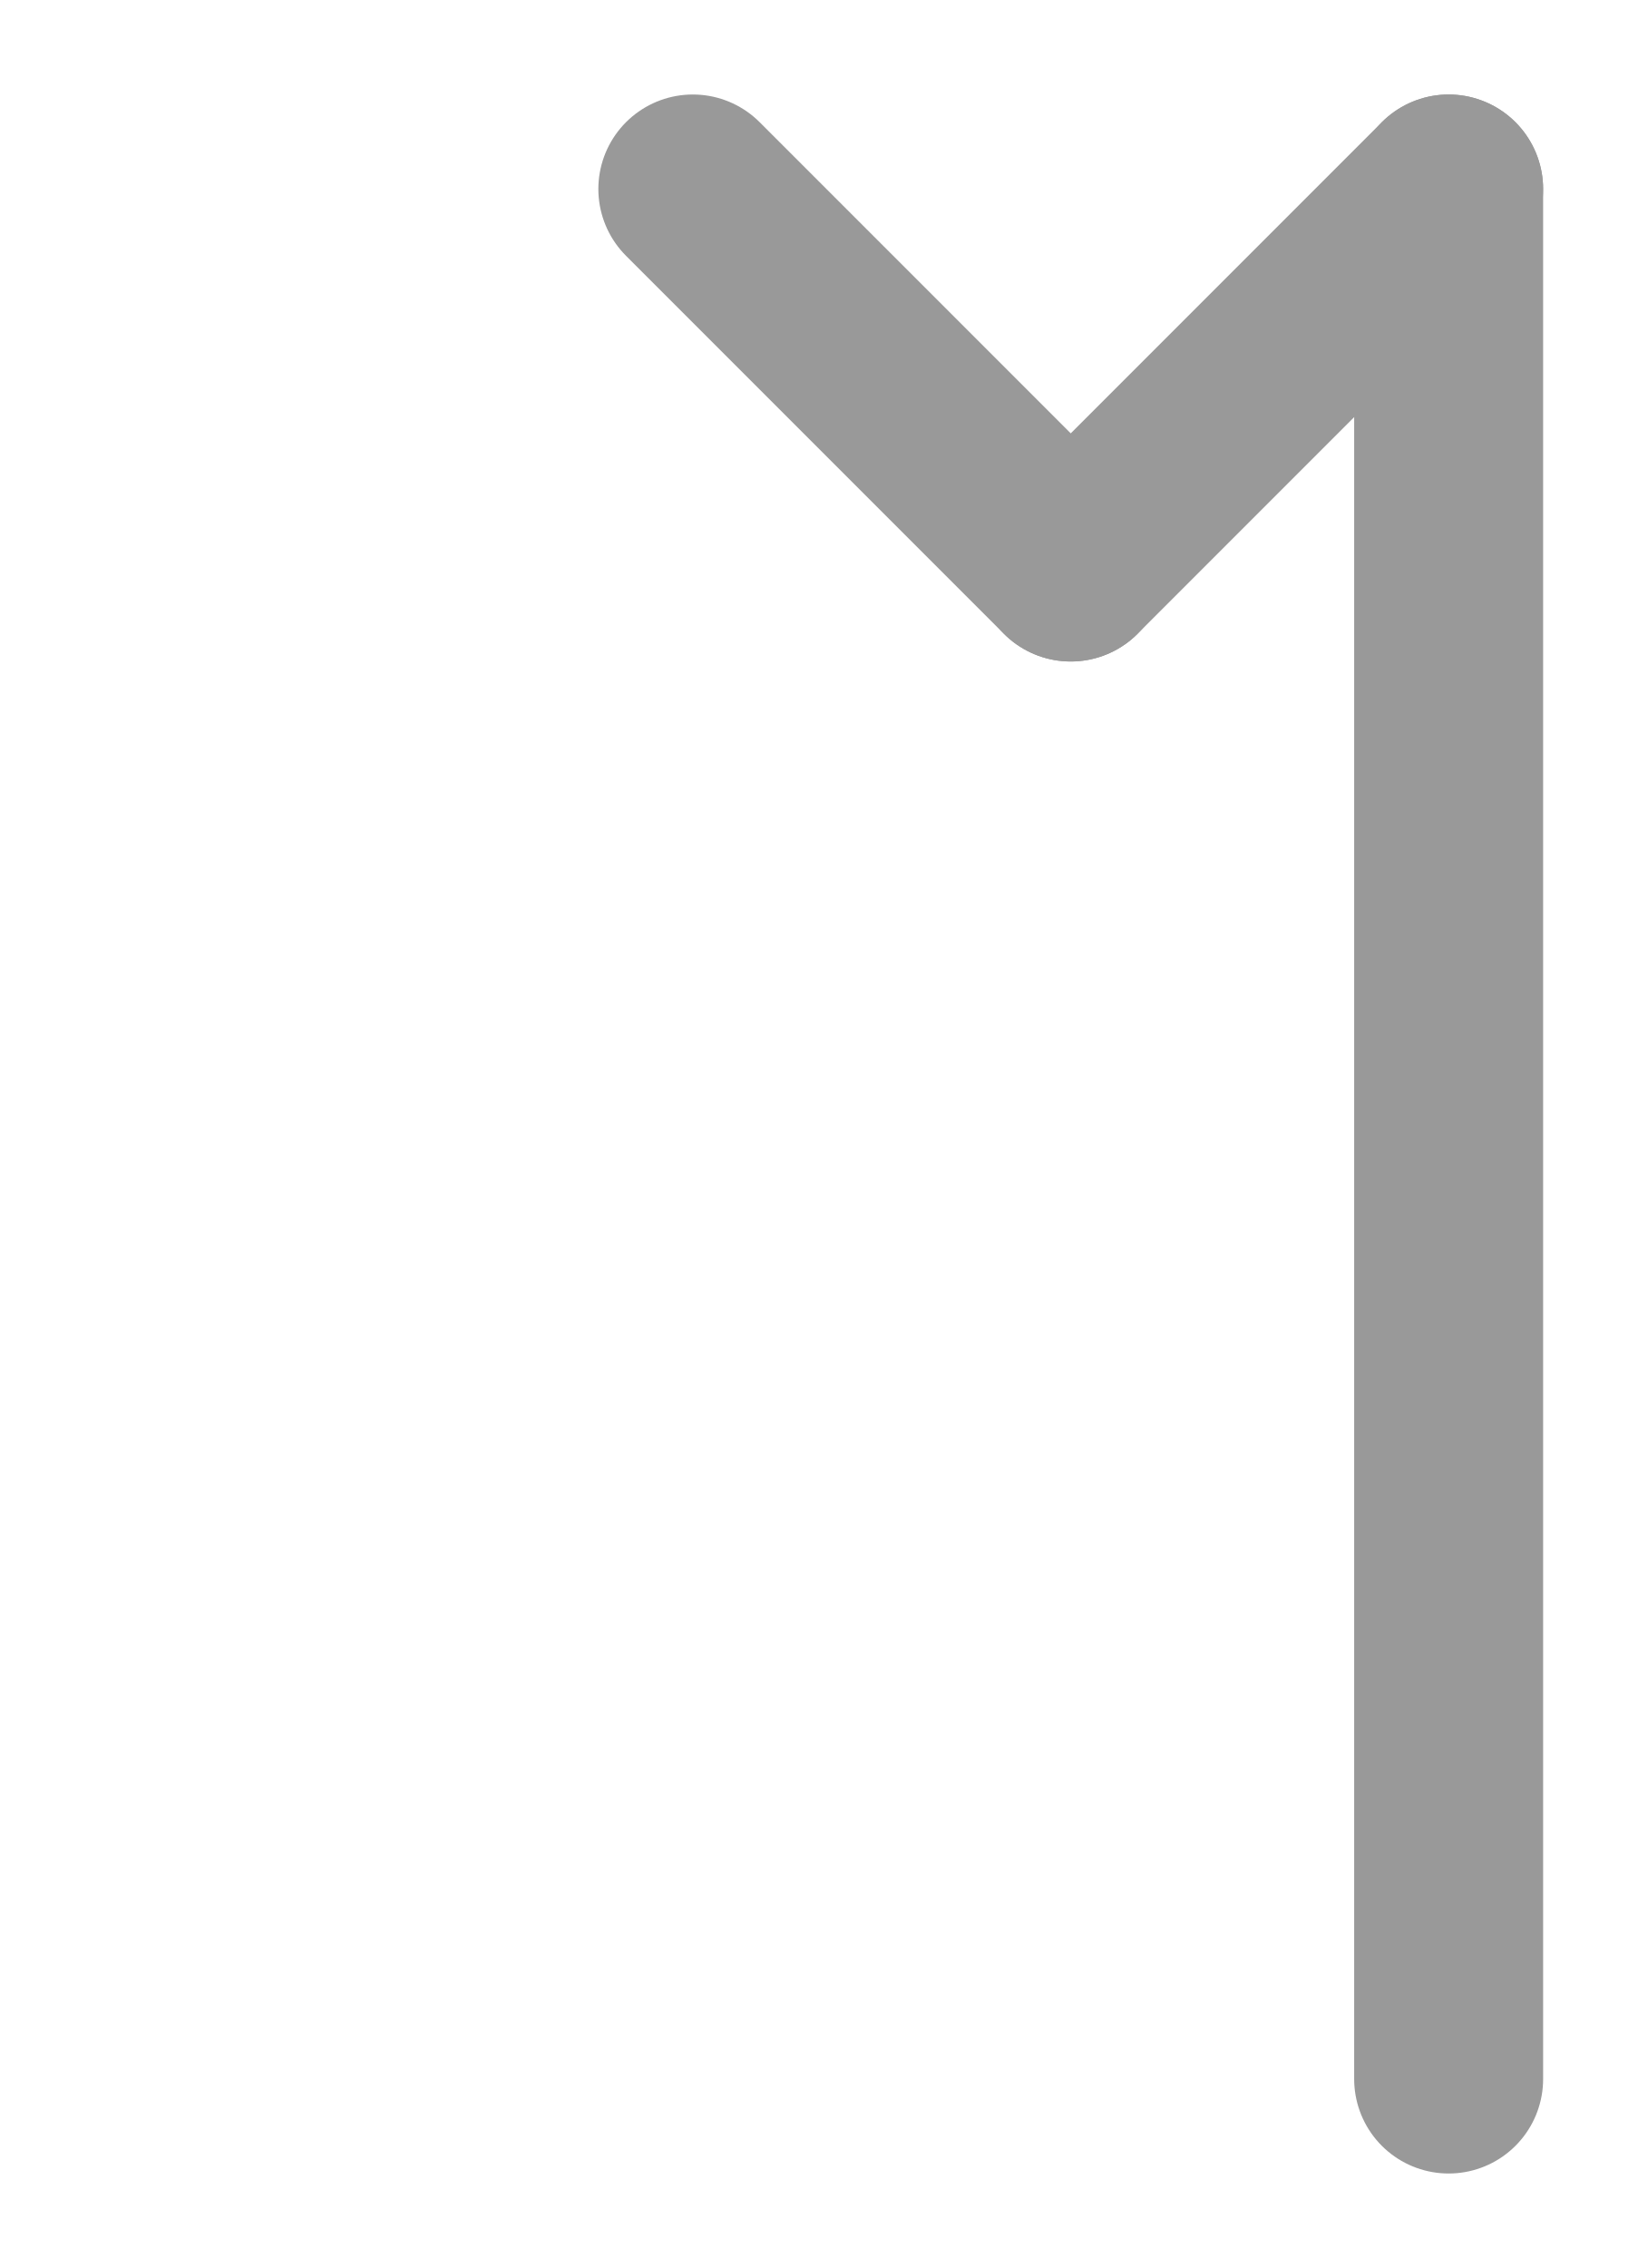
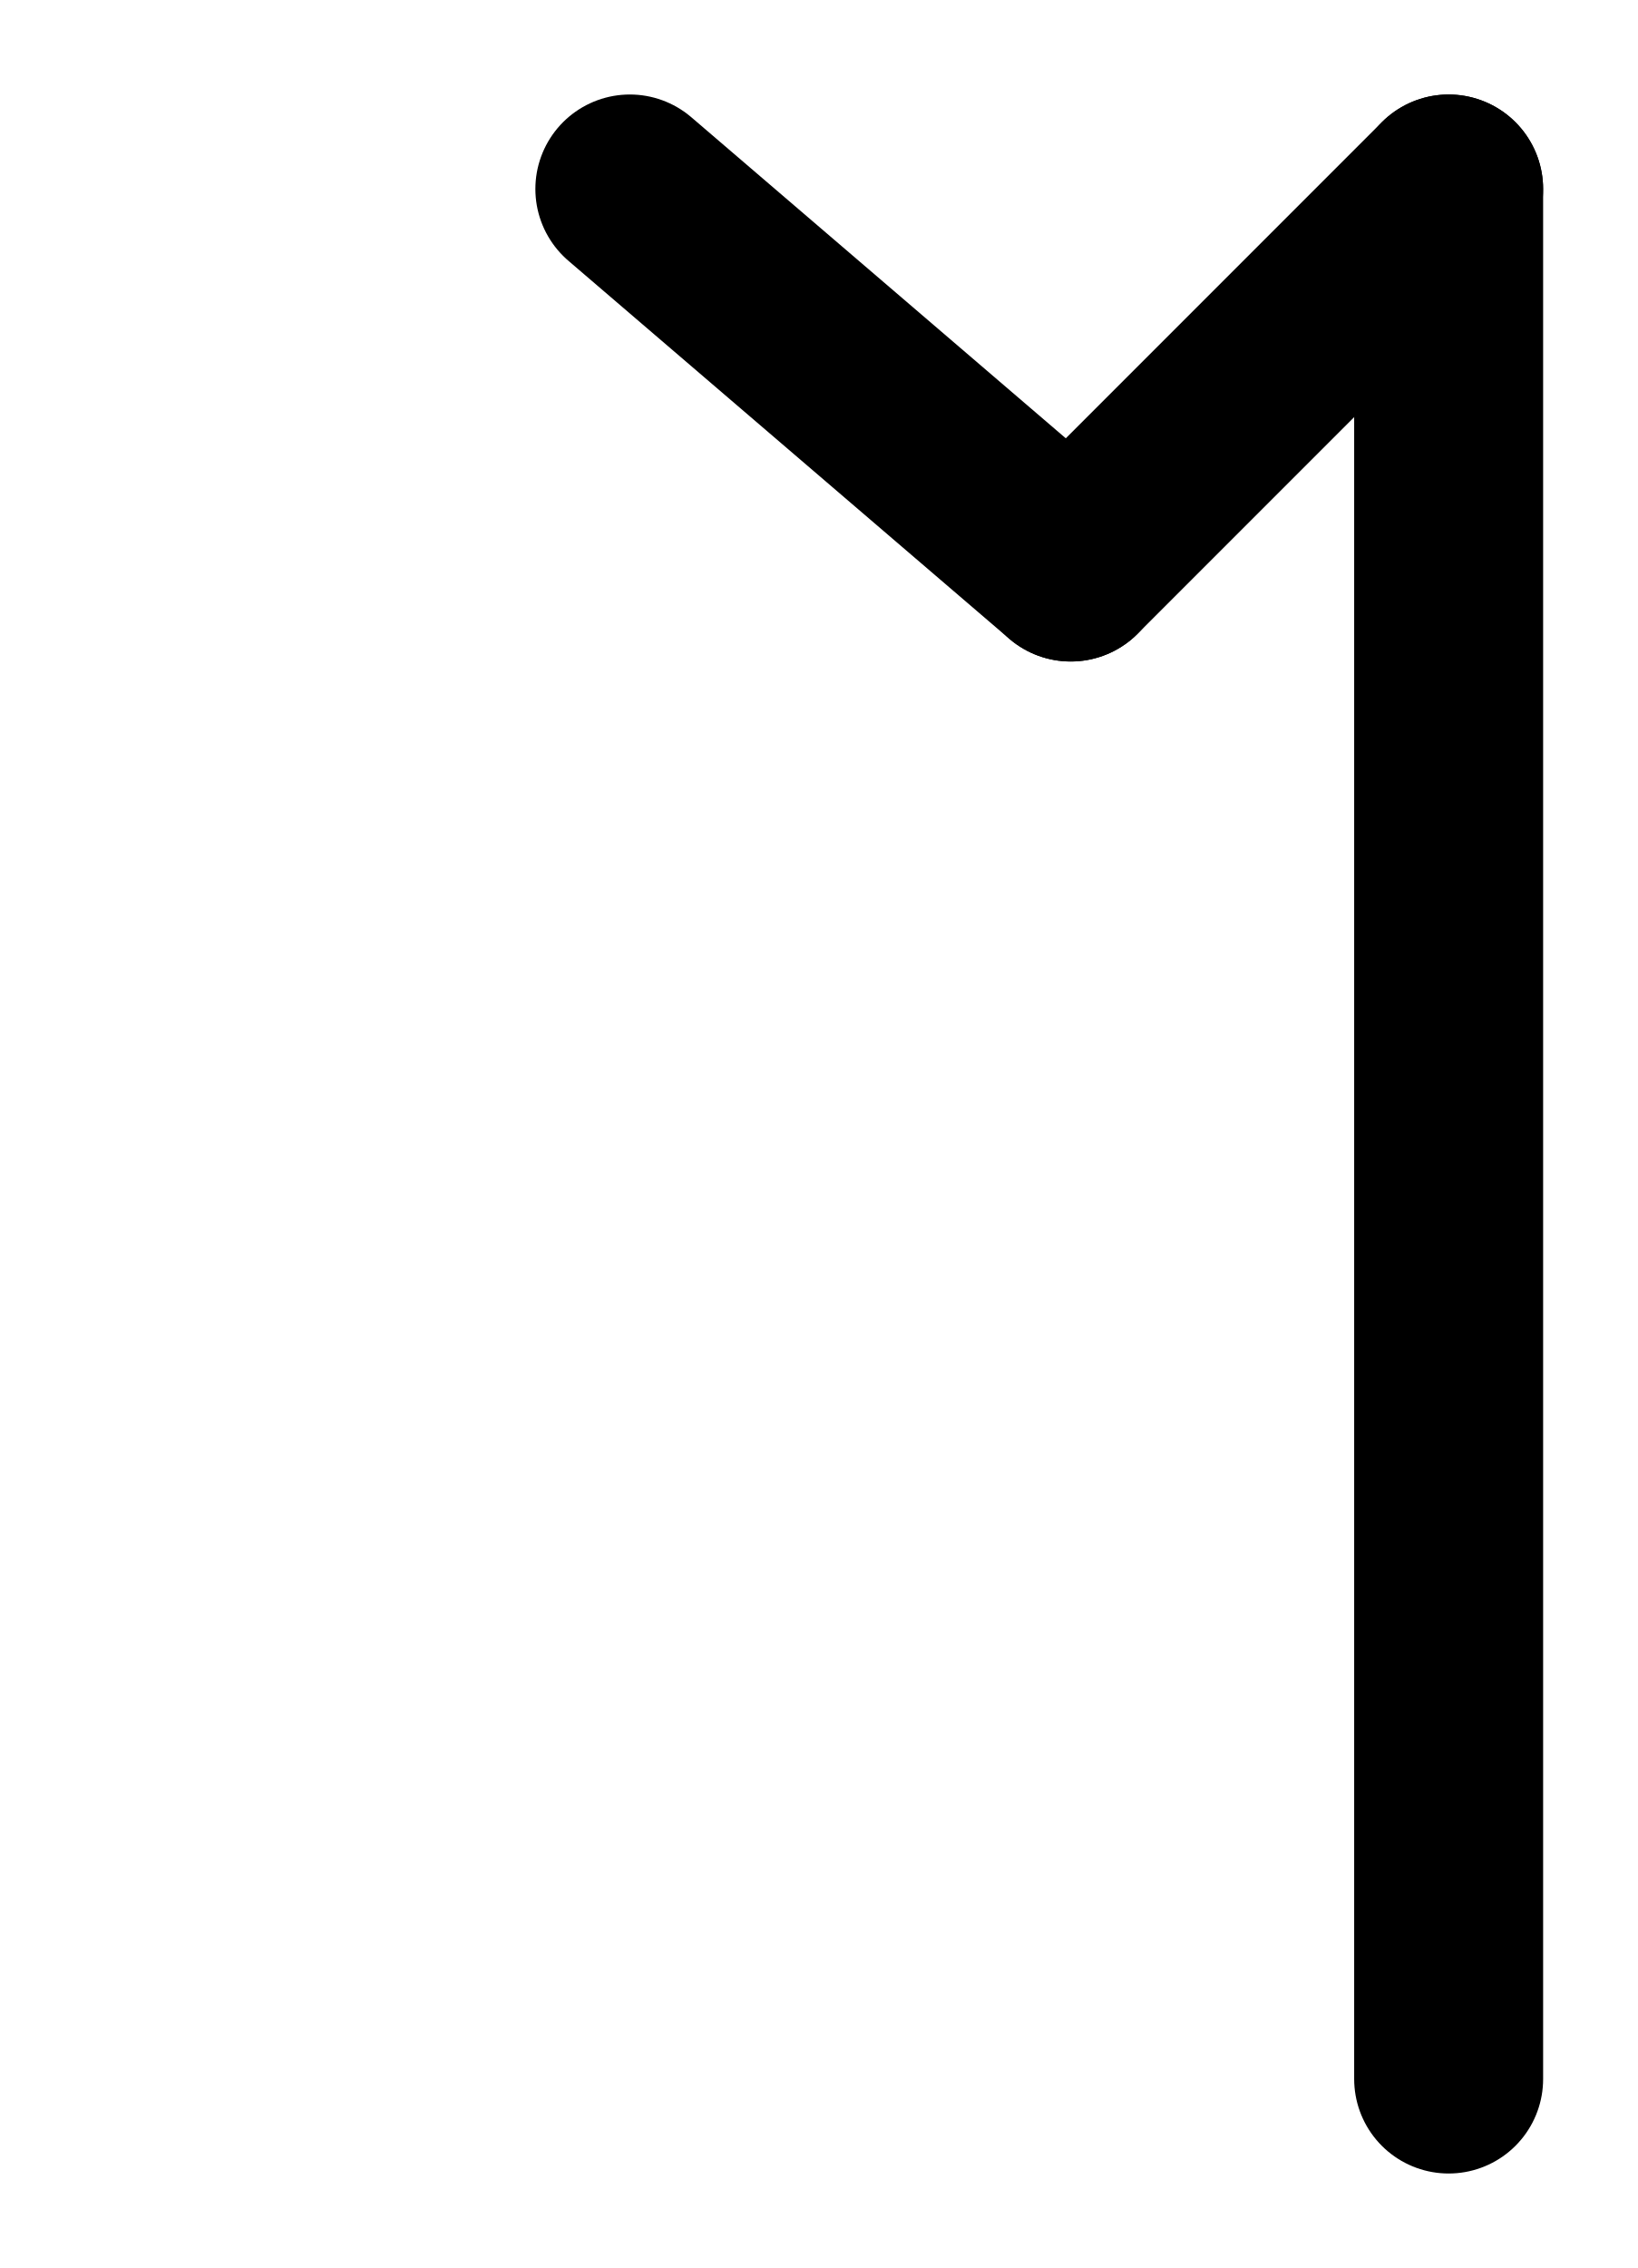
<svg xmlns="http://www.w3.org/2000/svg" version="1.0" id="EtruscanArchaicN-01" x="0px" y="0px" width="130" height="180">
-   <line fill="none" stroke="#999" stroke-width="15" stroke-linecap="round" stroke-linejoin="round" x1="115" y1="15" x2="115" y2="165" />
-   <line fill="none" stroke="#999" stroke-width="15" stroke-linecap="round" stroke-linejoin="round" x1="115" y1="15" x2="85.0" y2="45.0" />
-   <line fill="none" stroke="#999" stroke-width="15" stroke-linecap="round" stroke-linejoin="round" x1="85.0" y1="45.0" x2="55.0" y2="15" />
+   <line fill="none" stroke="#000" stroke-width="15" stroke-linecap="round" stroke-linejoin="round" x1="115" y1="15" x2="115" y2="165" />
+   <line fill="none" stroke="#000" stroke-width="15" stroke-linecap="round" stroke-linejoin="round" x1="115" y1="15" x2="85.0" y2="45.0" />
+   <line fill="none" stroke="#000" stroke-width="15" stroke-linecap="round" stroke-linejoin="round" x1="85.0" y1="45.0" x2="50.0" y2="15" />
</svg>
